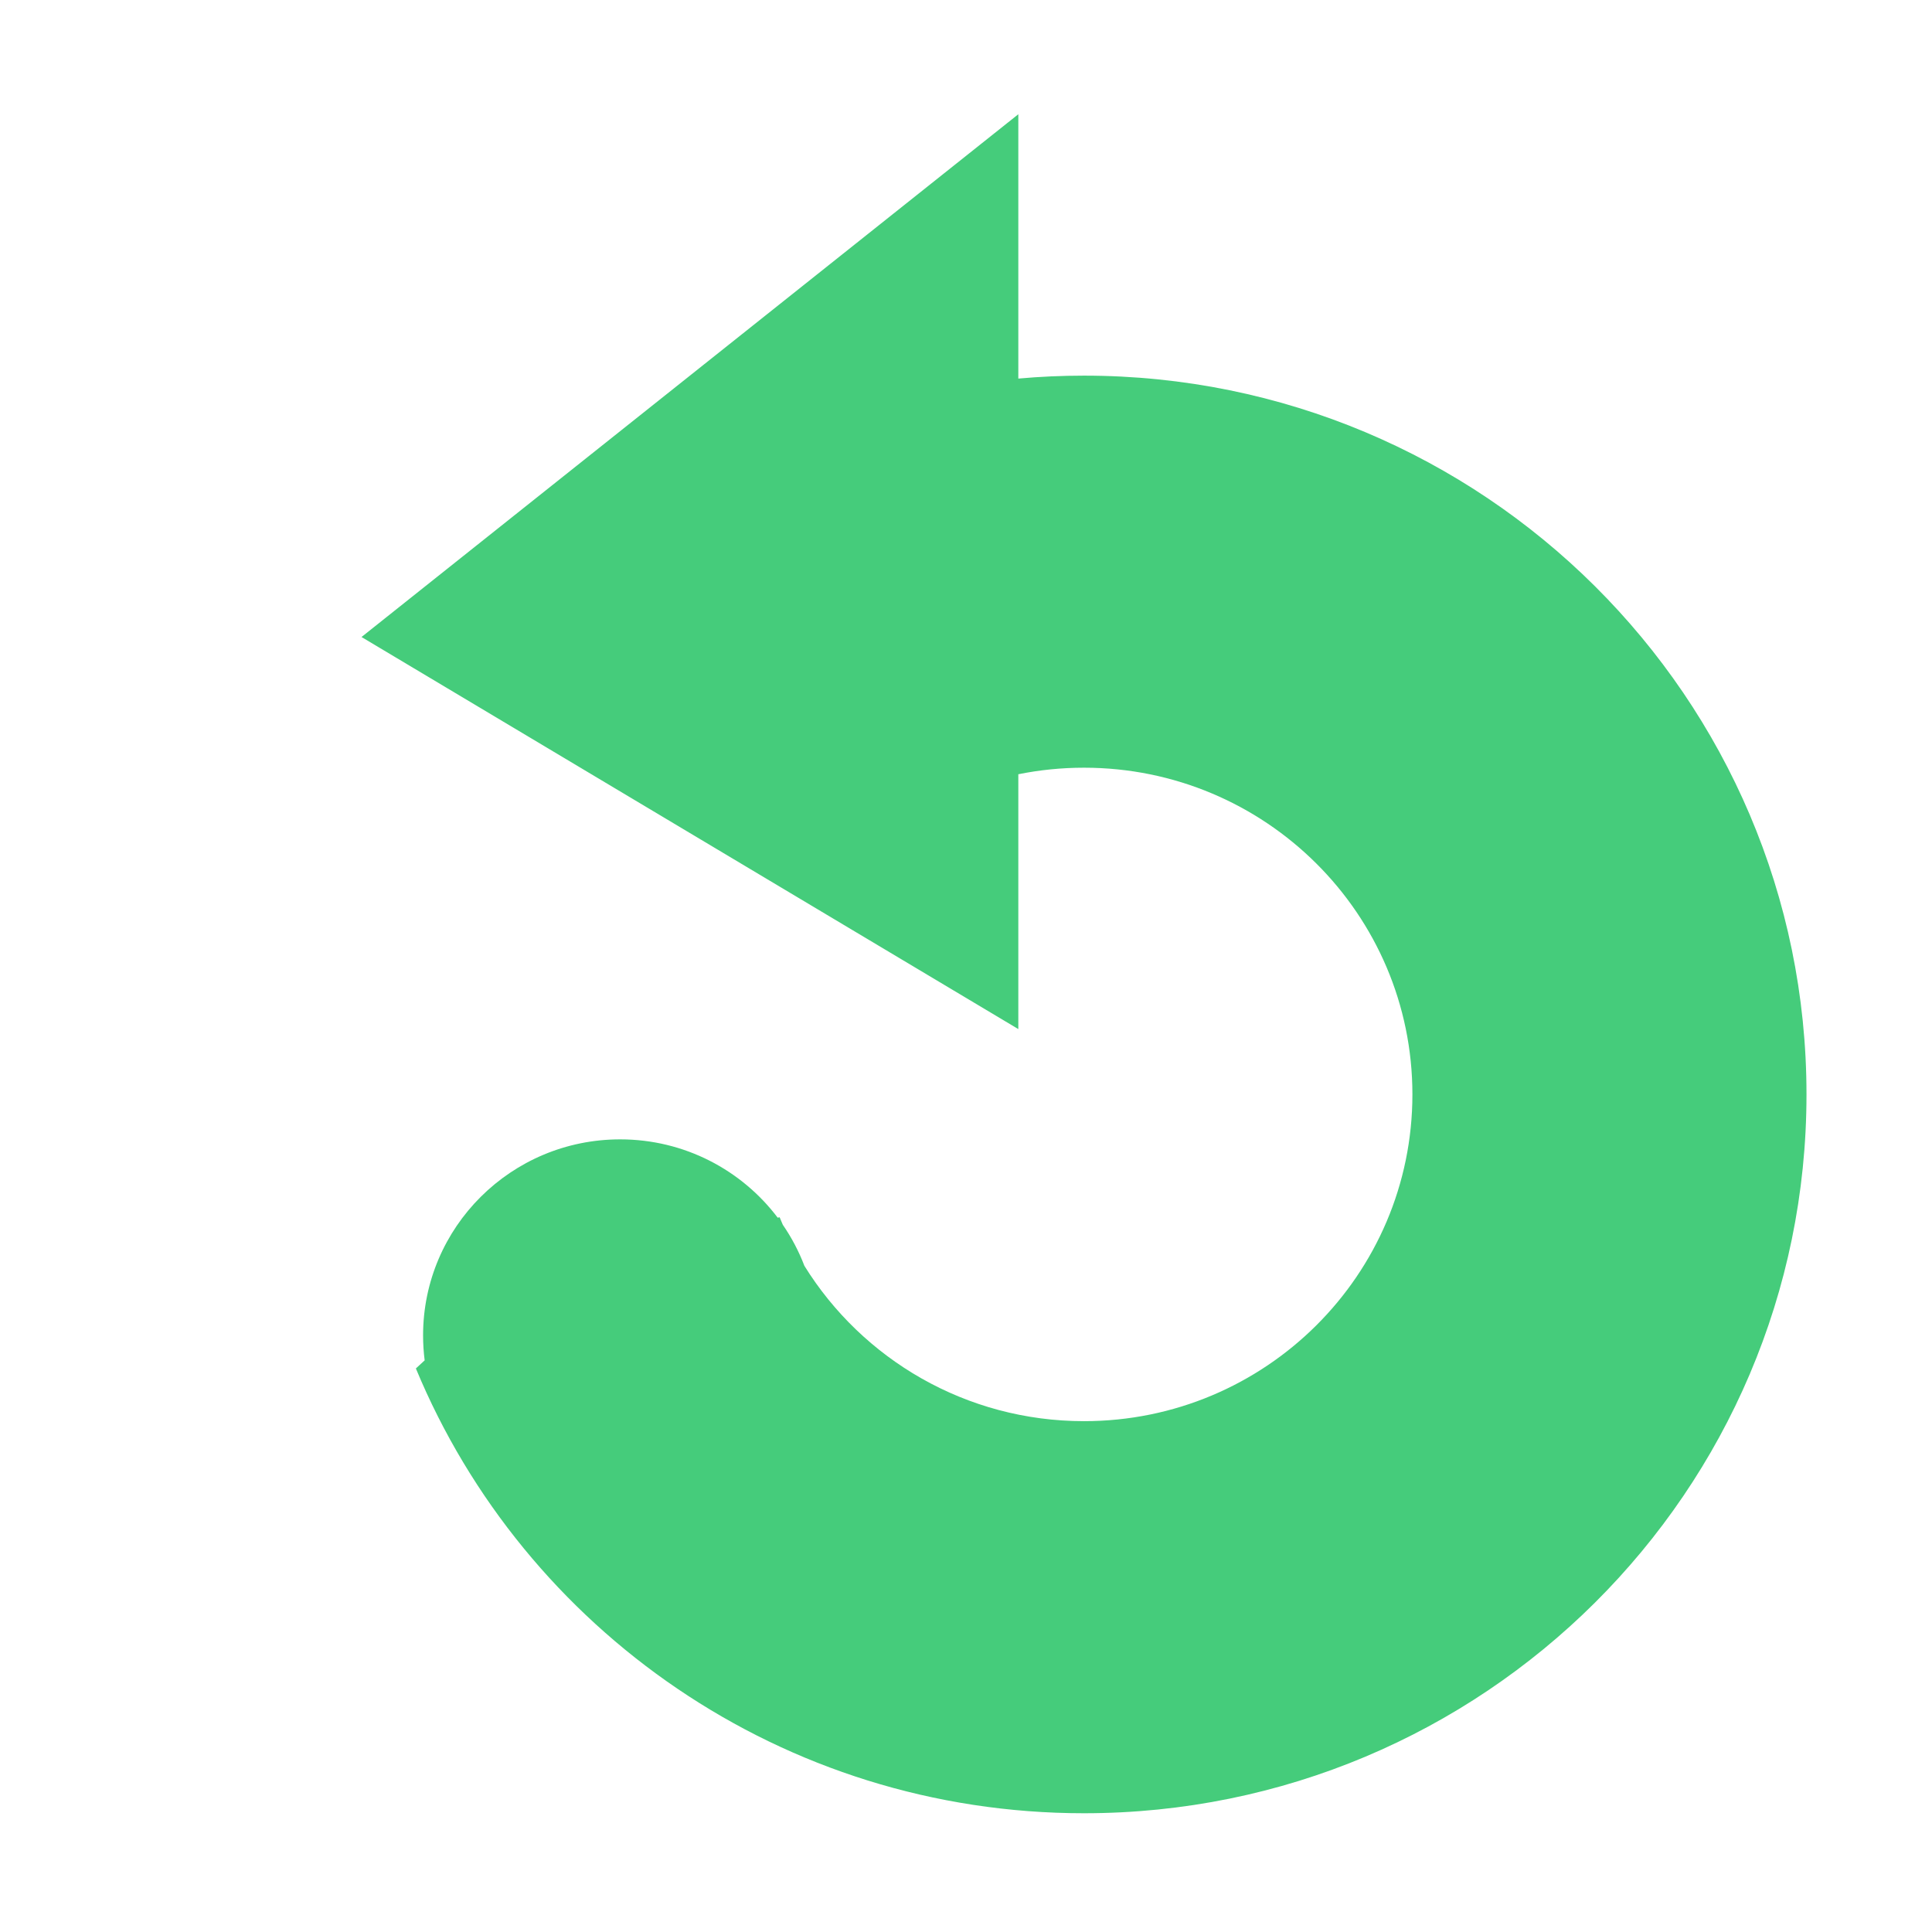
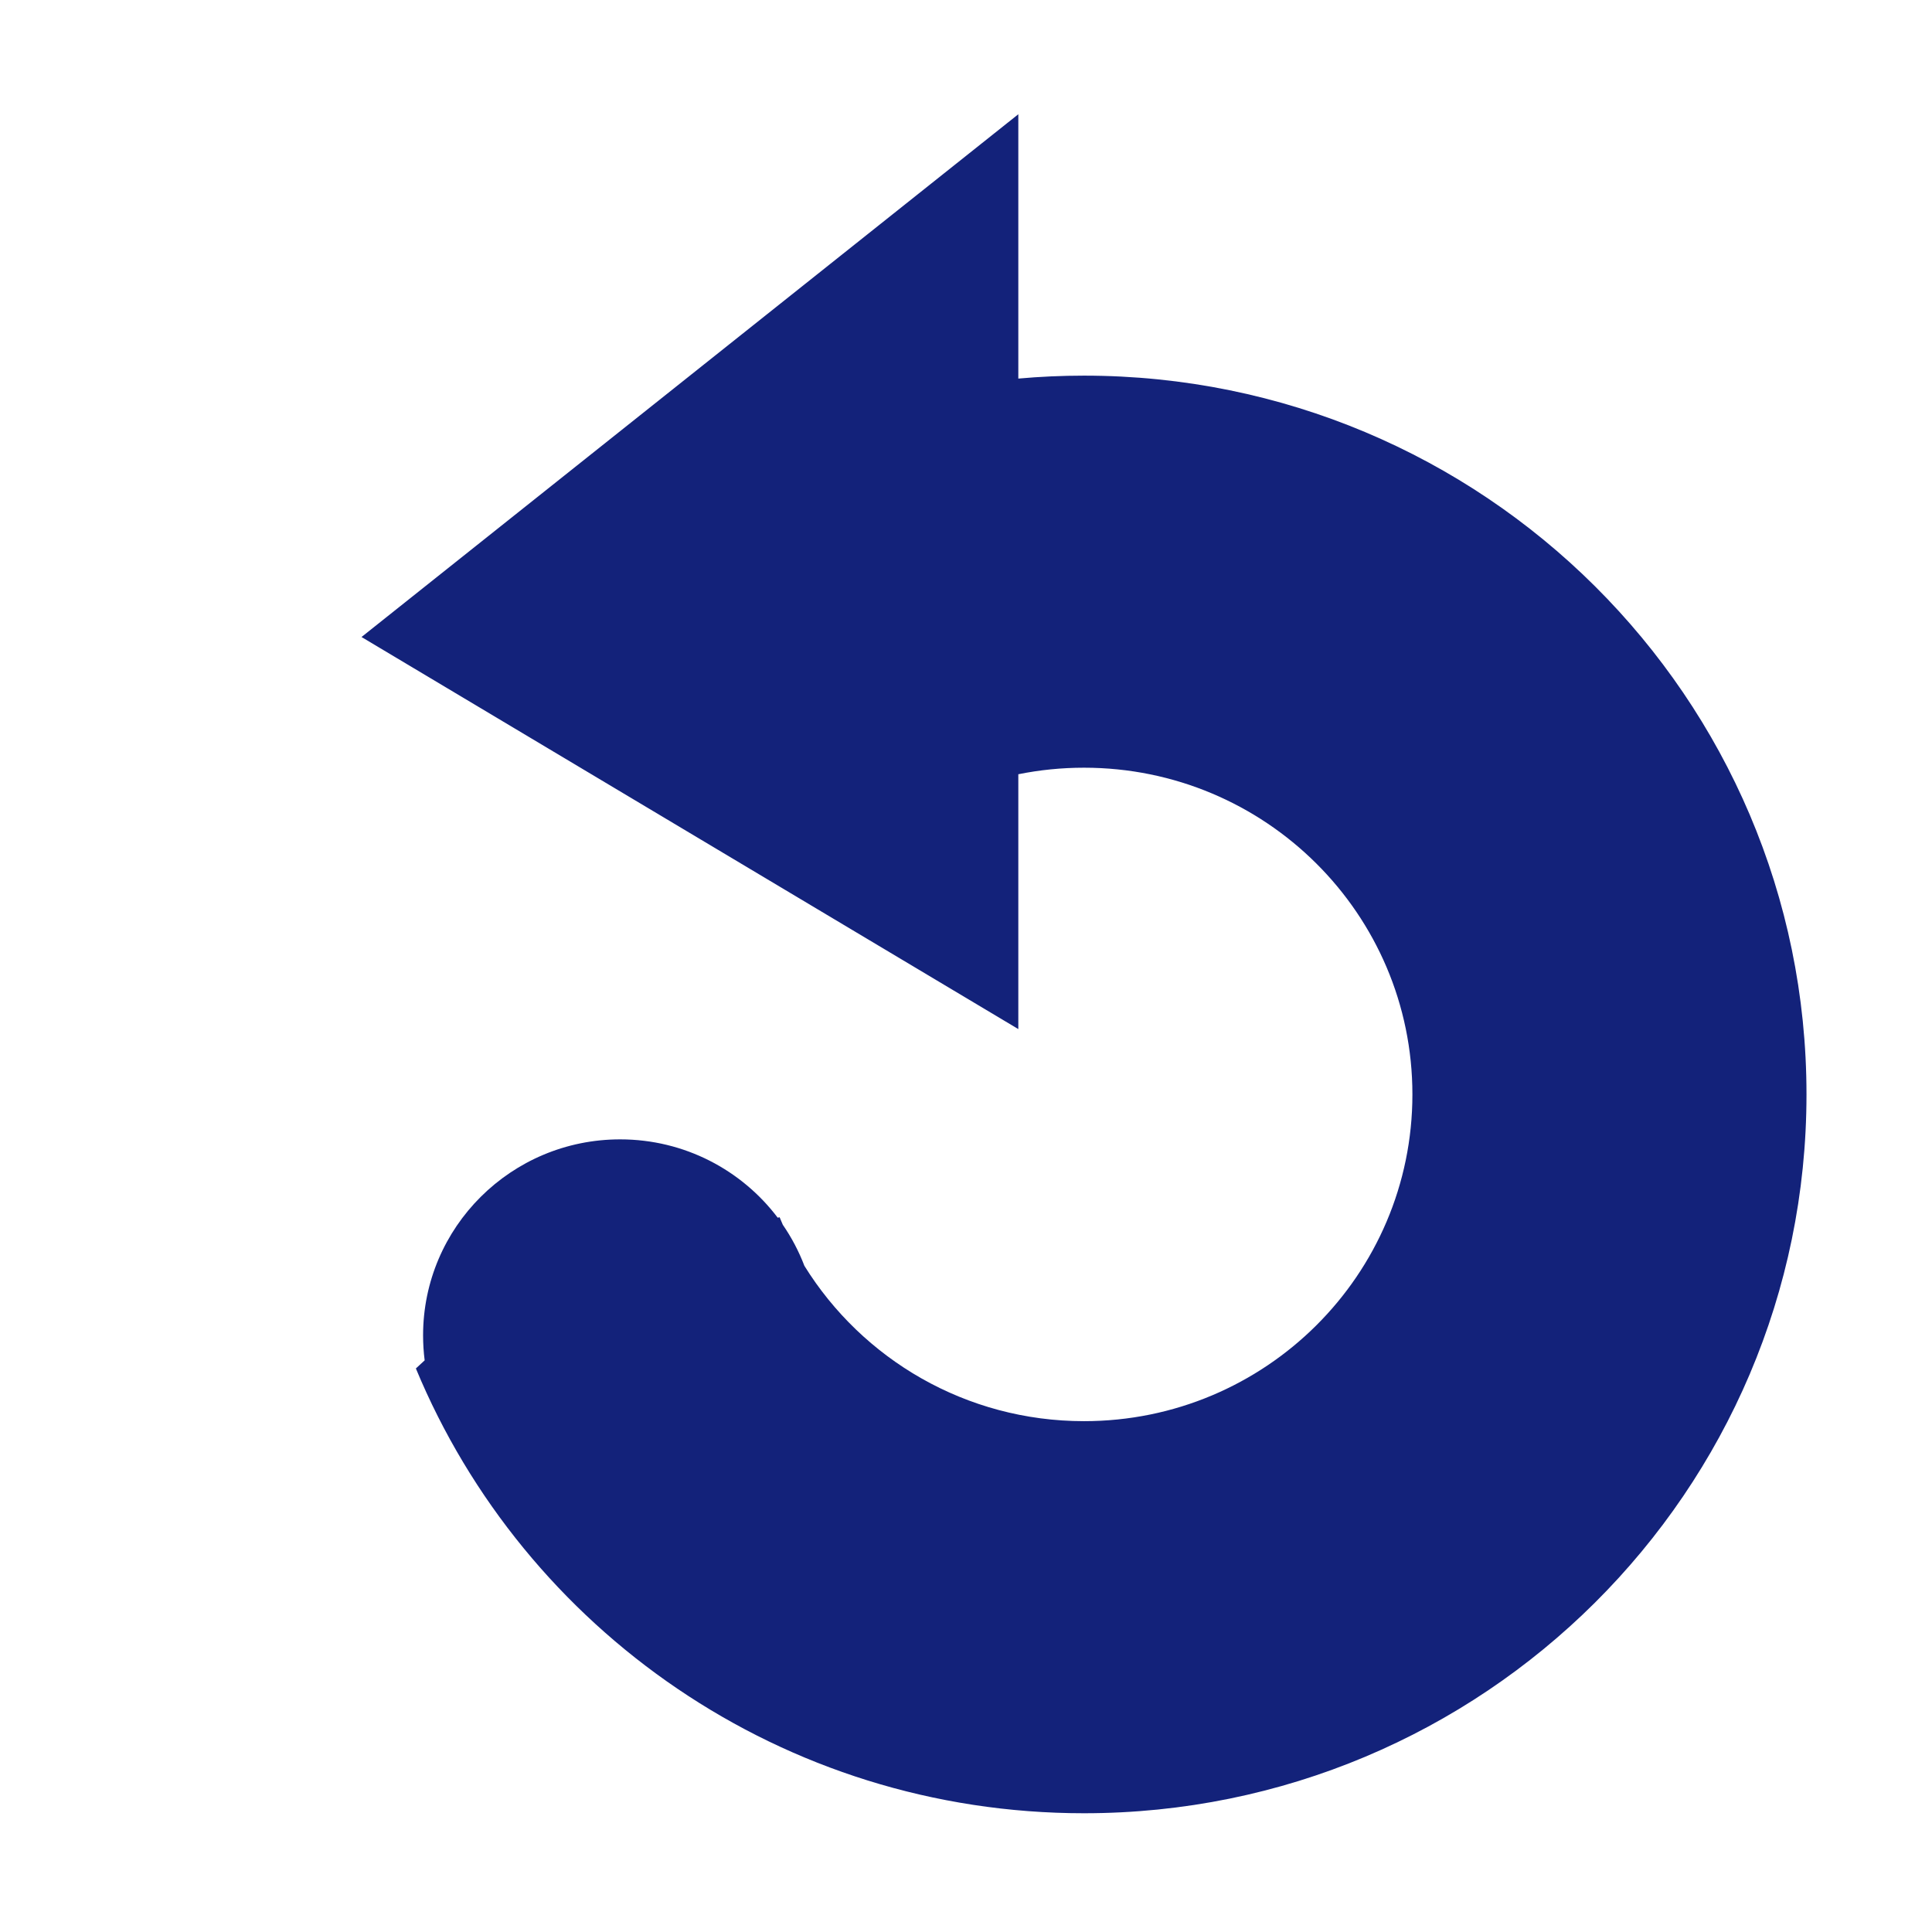
- <svg xmlns="http://www.w3.org/2000/svg" t="1698117695707" class="icon" viewBox="0 0 1024 1024" version="1.1" p-id="6433" width="64" height="64">
-   <path d="M574.543 199.097c-11.735 0-23.347 0.528-34.812 1.555L539.732 60.551 191.609 337.629l348.123 207.808L539.732 410.366c11.248-2.272 22.89-3.467 34.812-3.467 96.13 0 174.061 77.533 174.061 173.173s-77.931 173.173-174.061 173.173c-62.638 0-117.538-32.924-148.195-82.321-2.955-7.743-6.811-15.045-11.446-21.775-0.579-1.322-1.147-2.649-1.694-3.989l-1.006 0.243c-19.057-25.21-49.376-41.517-83.524-41.517-57.677 0-104.437 46.522-104.437 103.904 0 4.481 0.286 8.897 0.838 13.228l-4.656 4.295c57.394 138.365 194.323 235.747 354.119 235.747 211.492 0 382.936-170.576 382.936-380.989C957.479 369.666 786.035 199.097 574.543 199.097z" fill="#45CC7B" p-id="6434" />
+ <svg xmlns="http://www.w3.org/2000/svg" t="1698304106721" class="icon" viewBox="0 0 1024 1024" version="1.1" p-id="8883" width="64" height="64">
+   <path d="M574.543 199.097c-11.735 0-23.347 0.528-34.812 1.555L539.732 60.551 191.609 337.629l348.123 207.808L539.732 410.366c11.248-2.272 22.89-3.467 34.812-3.467 96.13 0 174.061 77.533 174.061 173.173s-77.931 173.173-174.061 173.173c-62.638 0-117.538-32.924-148.195-82.321-2.955-7.743-6.811-15.045-11.446-21.775-0.579-1.322-1.147-2.649-1.694-3.989l-1.006 0.243c-19.057-25.21-49.376-41.517-83.524-41.517-57.677 0-104.437 46.522-104.437 103.904 0 4.481 0.286 8.897 0.838 13.228l-4.656 4.295c57.394 138.365 194.323 235.747 354.119 235.747 211.492 0 382.936-170.576 382.936-380.989C957.479 369.666 786.035 199.097 574.543 199.097z" fill="#13227a" p-id="8884" />
</svg>
